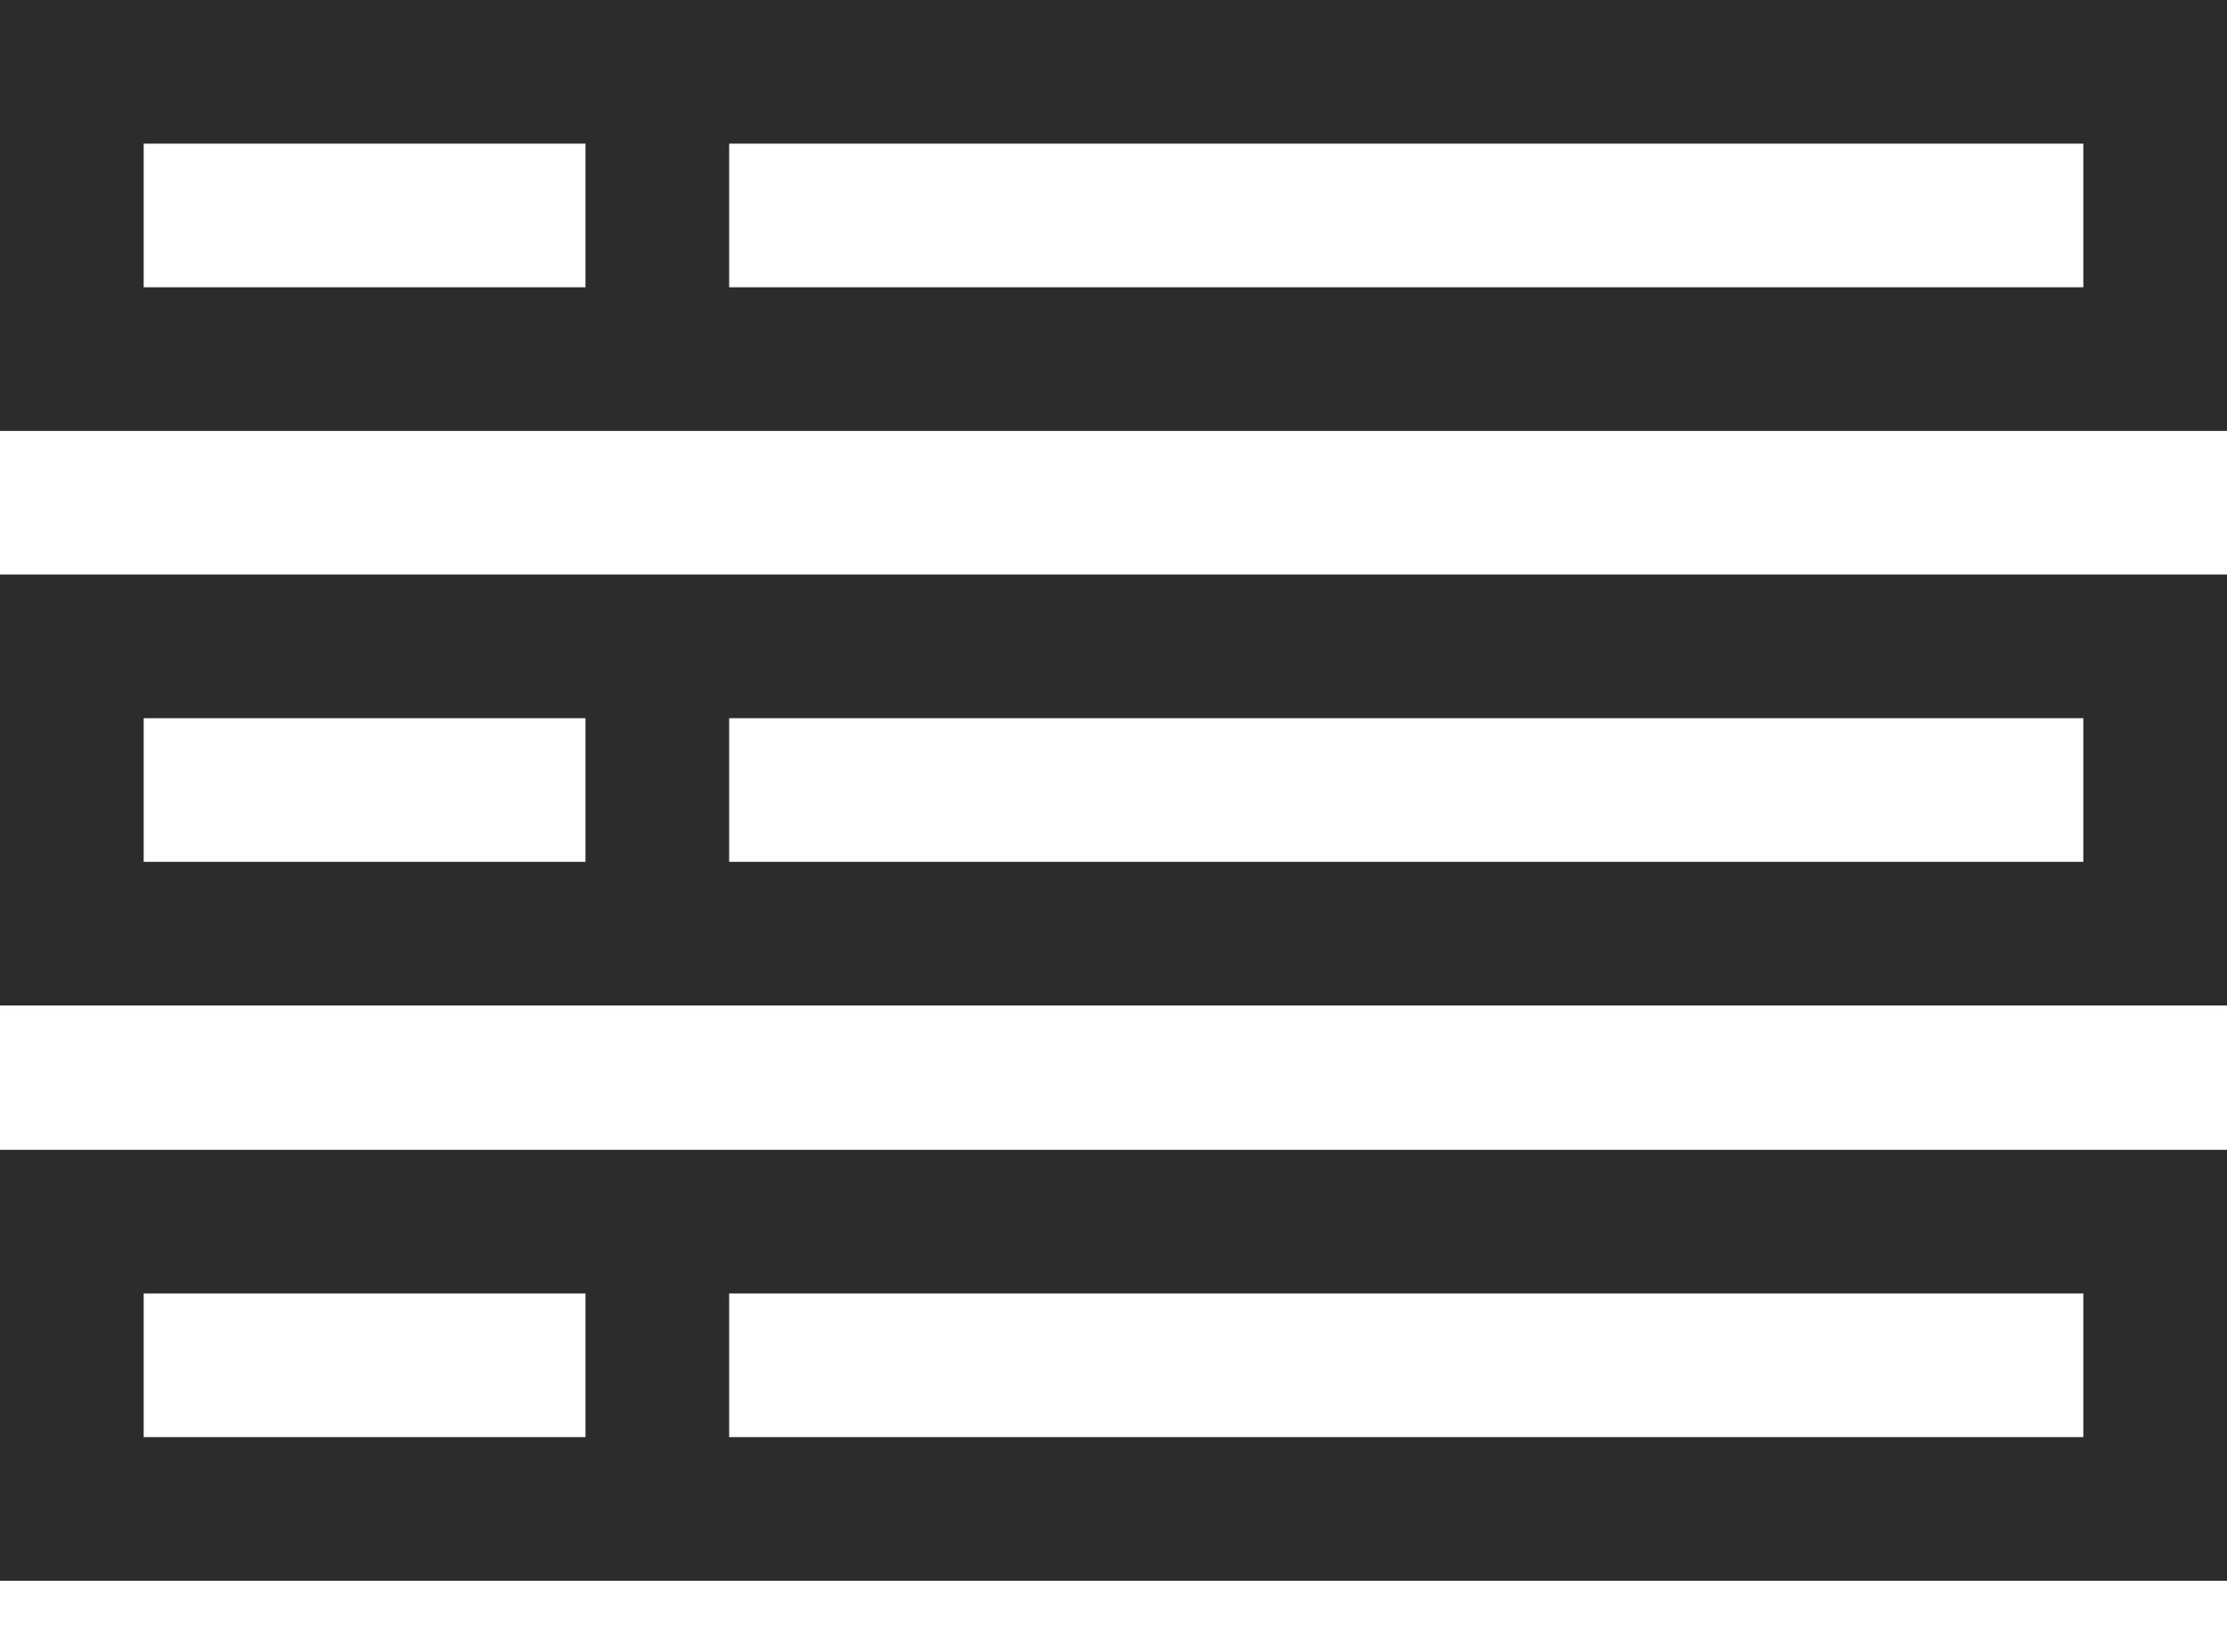
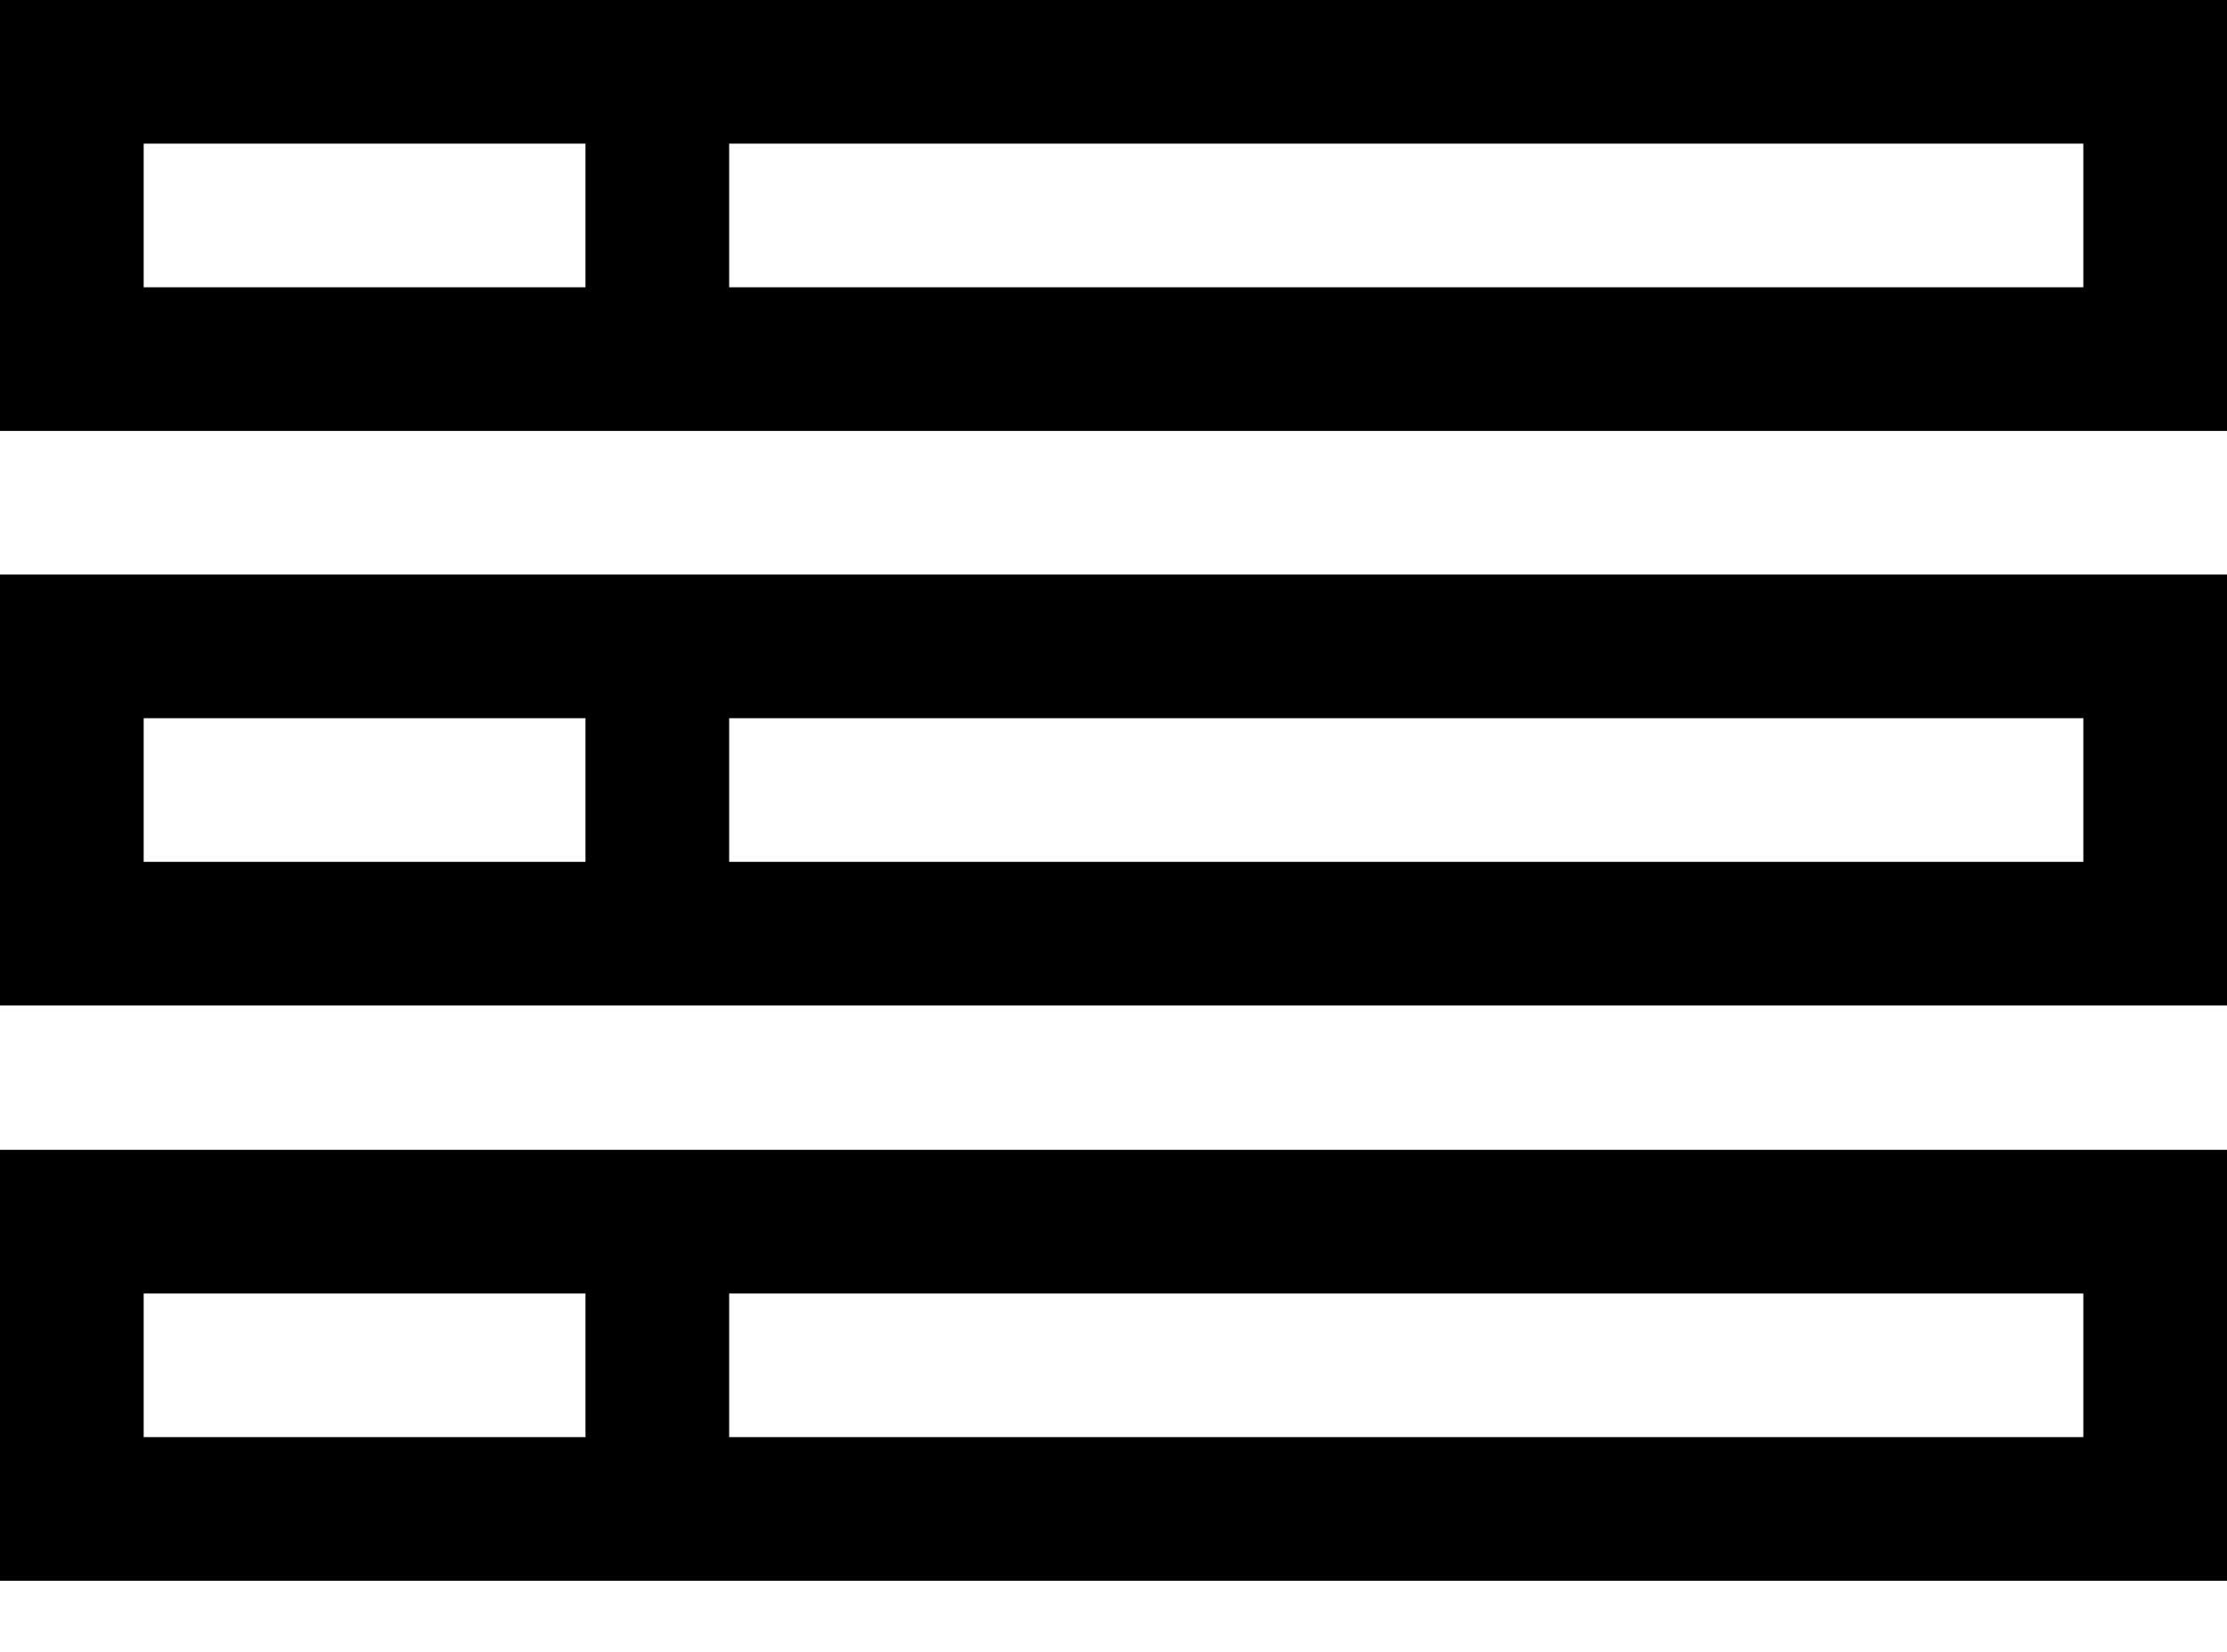
- <svg xmlns="http://www.w3.org/2000/svg" viewBox="0 0 31 23" fill="#2C2C2C">
+ <svg xmlns="http://www.w3.org/2000/svg" viewBox="0 0 31 23">
  <g clip-path="url(#clip0)">
    <path d="M0 0V6H31V0H0ZM2 4V2H8.15V4H2ZM29 4H10.15V2H29V4Z" />
    <path d="M0 16.01V22.01H31V16.01H0ZM2 20.01V18.01H8.15V20.01H2ZM29 20.01H10.15V18.01H29V20.01Z" />
    <path d="M0 8V14H31V8H0ZM2 12V10H8.15V12H2ZM29 12H10.15V10H29V12Z" />
  </g>
</svg>
